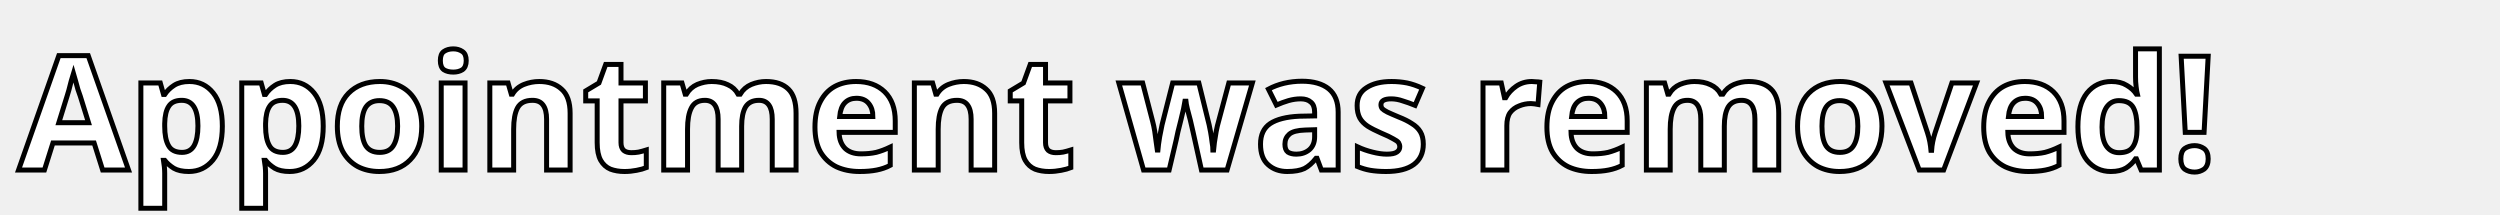
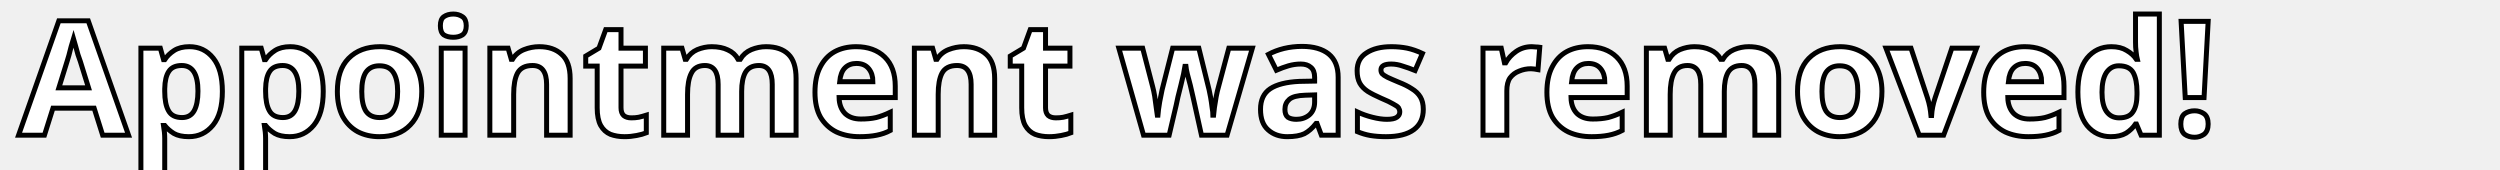
- <svg xmlns="http://www.w3.org/2000/svg" width="502" height="43" viewBox="0 0 132.82 11.377" version="1.1" id="svg8">
+ <svg xmlns="http://www.w3.org/2000/svg" width="502" height="34" viewBox="0 0 132.82 8.996" version="1.1" id="svg8">
  <defs id="defs2" />
-   <g id="layer1" transform="translate(0,-285.6228)">
+   <g id="layer1" transform="translate(0,-288.0041)">
    <flowRoot xml:space="preserve" id="flowRoot5036" style="font-style:normal;font-weight:normal;font-size:40px;line-height:1.25;font-family:sans-serif;letter-spacing:0px;word-spacing:0px;fill:#000000;fill-opacity:1;stroke:none" transform="matrix(0.2645833,0,0,0.2645833,0,281.125)">
      <flowRegion id="flowRegion5038">
        <rect id="rect5040" width="465.347" height="43.564" x="17.822" y="15.446" />
      </flowRegion>
      <flowPara id="flowPara5042">AppoA</flowPara>
    </flowRoot>
-     <text xml:space="preserve" style="font-style:normal;font-weight:normal;font-size:10.583px;line-height:1.25;font-family:sans-serif;letter-spacing:0px;word-spacing:0px;fill:#000000;fill-opacity:1;stroke:none;stroke-width:0.265;stroke-miterlimit:4;stroke-dasharray:none" x="0.985" y="294.658" id="text5046">
-       <tspan id="tspan5044" x="0.985" y="294.658" style="font-style:normal;font-variant:normal;font-weight:bold;font-stretch:normal;font-size:8.467px;font-family:sans-serif;-inkscape-font-specification:'sans-serif, Bold';font-variant-ligatures:normal;font-variant-caps:normal;font-variant-numeric:normal;font-feature-settings:normal;text-align:start;writing-mode:lr-tb;text-anchor:start;fill:#ffffff;fill-opacity:1;stroke:#000000;stroke-width:0.265;stroke-miterlimit:4;stroke-dasharray:none;stroke-opacity:1">Appointment was removed!</tspan>
+     <text xml:space="preserve" style="font-style:normal;font-weight:normal;font-size:10.583px;line-height:1.25;font-family:sans-serif;letter-spacing:0px;word-spacing:0px;fill:#000000;fill-opacity:1;stroke:none;stroke-width:0.265;stroke-miterlimit:4;stroke-dasharray:none" x="0.985" y="295.187" id="text5046">
+       <tspan id="tspan5044" x="0.985" y="295.187" style="font-style:normal;font-variant:normal;font-weight:bold;font-stretch:normal;font-size:8.467px;font-family:sans-serif;-inkscape-font-specification:'sans-serif, Bold';font-variant-ligatures:normal;font-variant-caps:normal;font-variant-numeric:normal;font-feature-settings:normal;text-align:start;writing-mode:lr-tb;text-anchor:start;fill:#ffffff;fill-opacity:1;stroke:#000000;stroke-width:0.265;stroke-miterlimit:4;stroke-dasharray:none;stroke-opacity:1">Appointment was removed!</tspan>
    </text>
  </g>
</svg>
